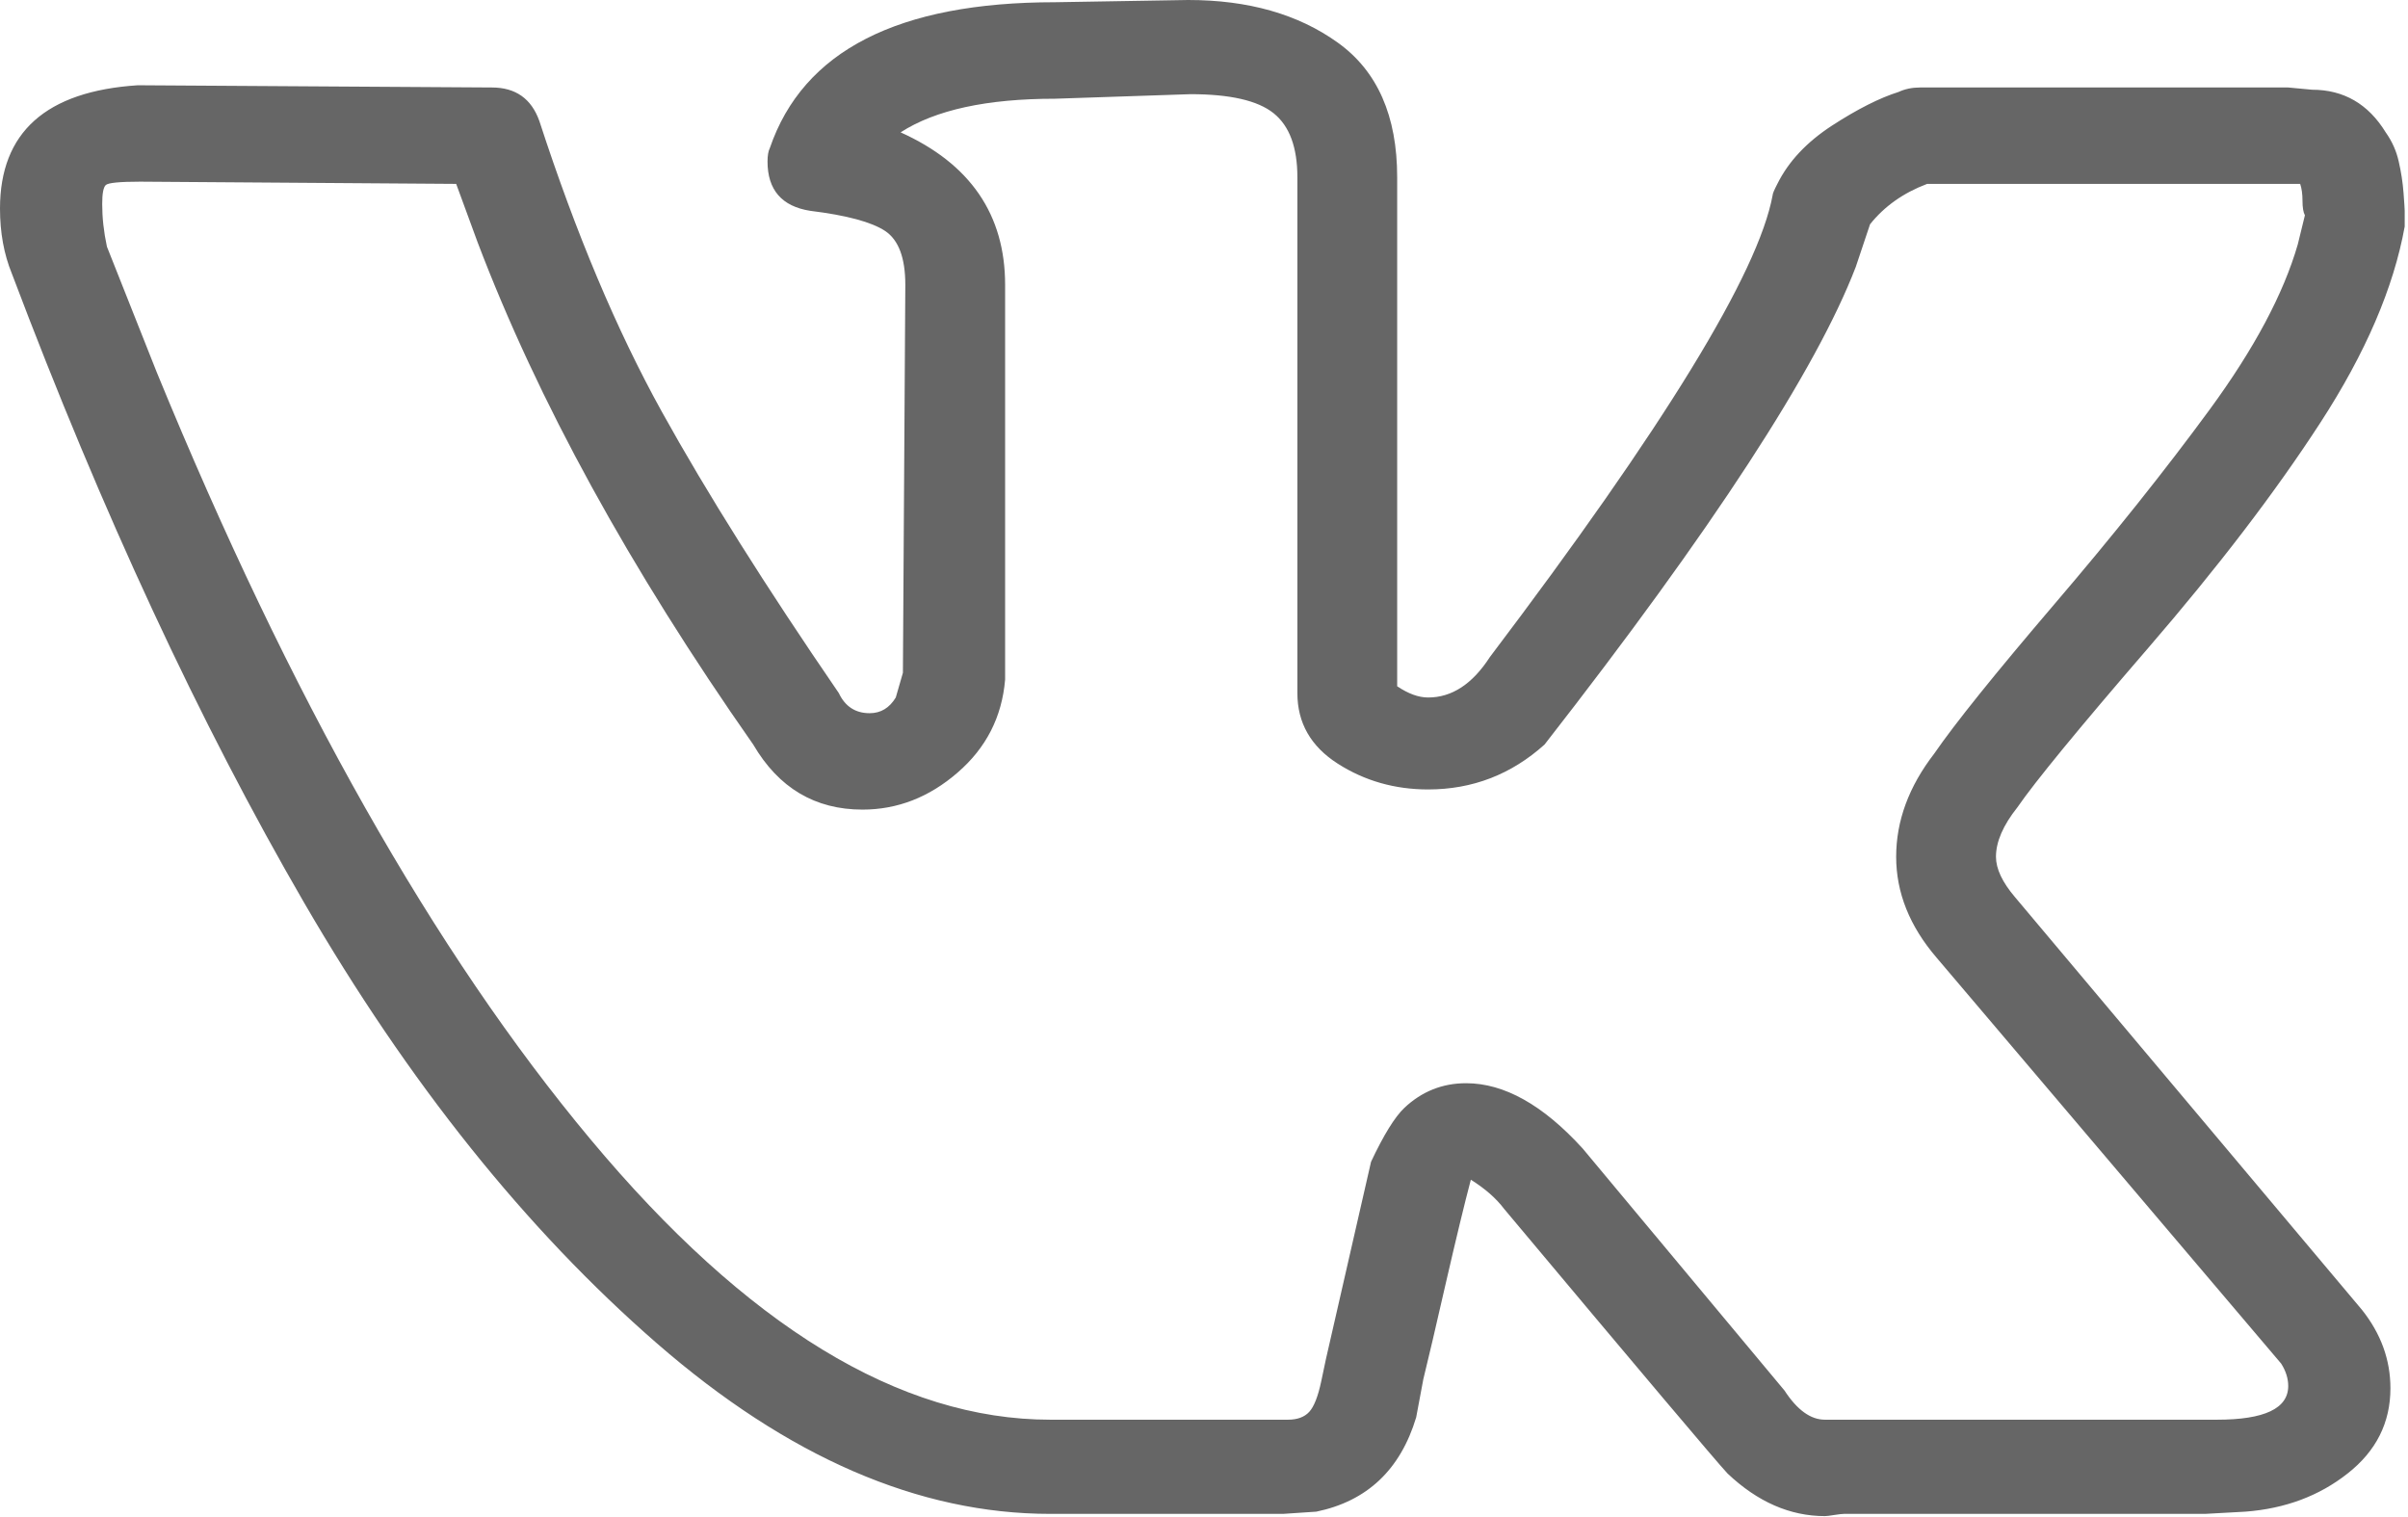
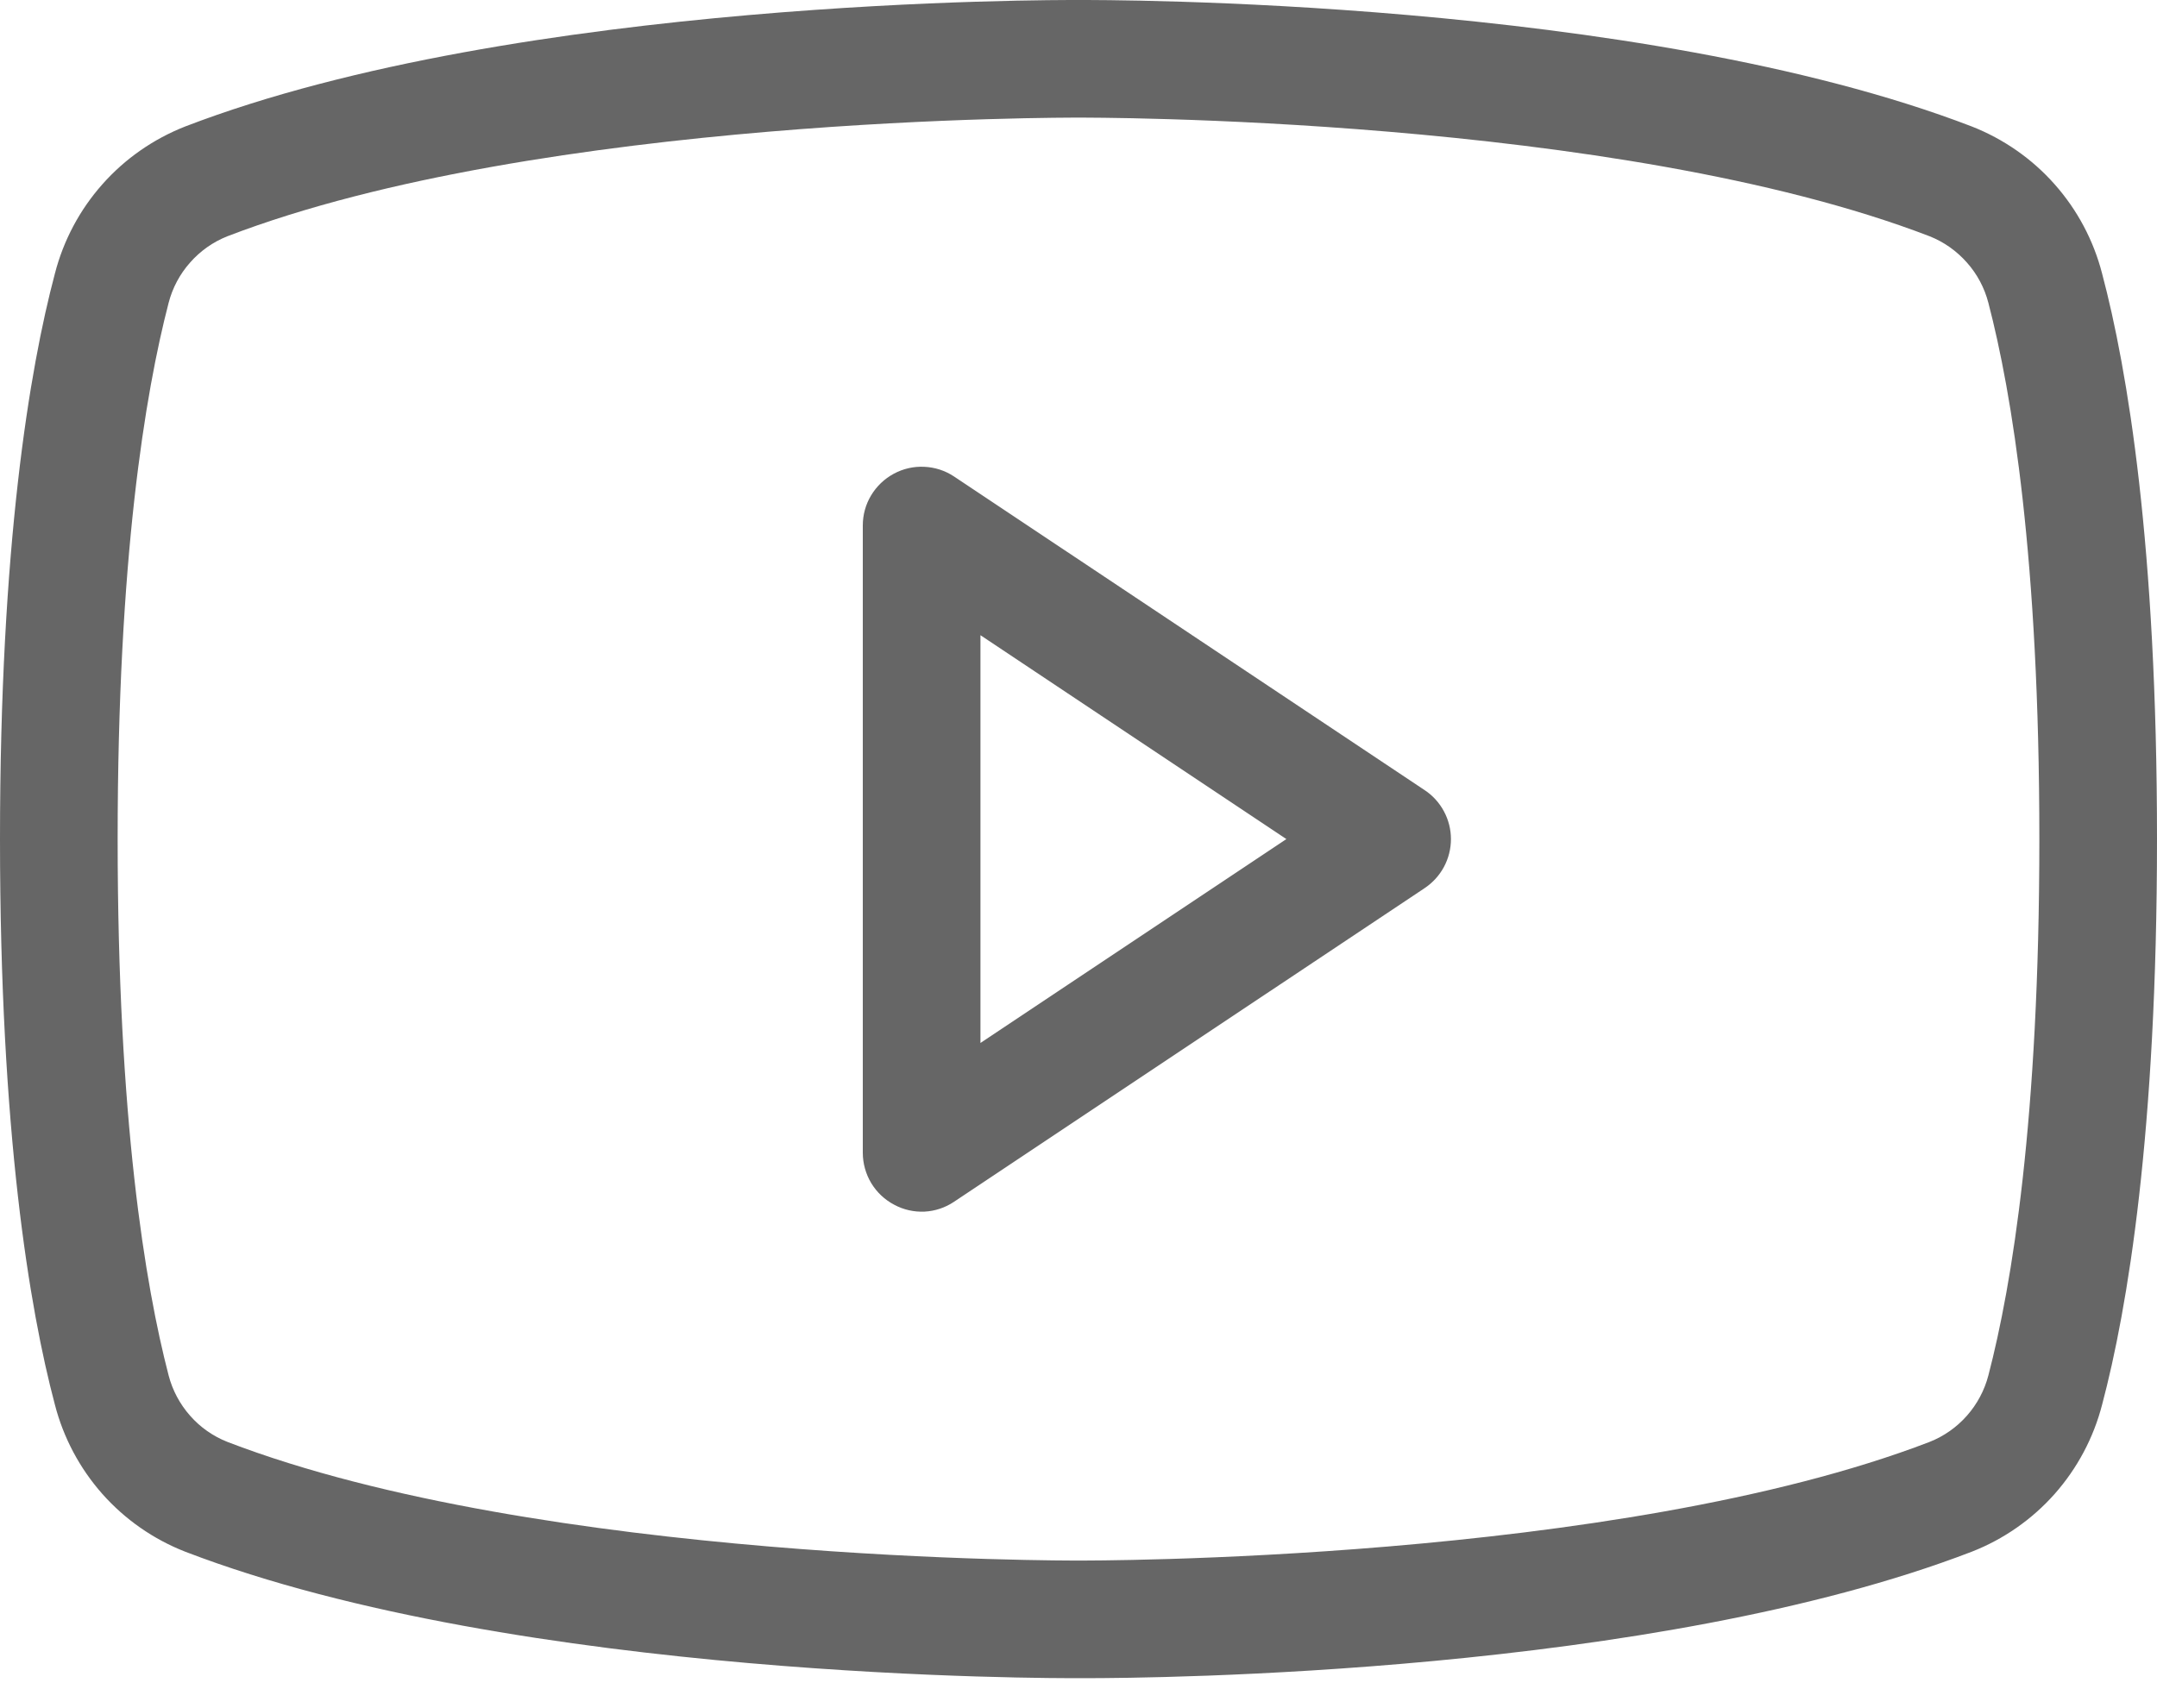
- <svg xmlns="http://www.w3.org/2000/svg" width="27" height="17" viewBox="0 0 27 17" fill="none">
-   <path d="M0 2.339C0 1.484 0.515 1.023 1.545 0.956L5.515 0.981C5.782 0.981 5.959 1.107 6.048 1.358C6.457 2.615 6.914 3.701 7.42 4.615C7.926 5.528 8.588 6.58 9.405 7.771C9.476 7.922 9.592 7.997 9.751 7.997C9.876 7.997 9.973 7.938 10.044 7.821L10.124 7.544L10.151 3.194C10.151 2.892 10.076 2.691 9.925 2.59C9.774 2.49 9.494 2.414 9.085 2.364C8.766 2.314 8.606 2.129 8.606 1.811C8.606 1.744 8.615 1.693 8.632 1.66C9.005 0.57 10.071 0.025 11.83 0.025L13.322 0C13.997 0 14.556 0.159 15 0.478C15.444 0.796 15.666 1.299 15.666 1.987V7.695C15.791 7.779 15.906 7.821 16.013 7.821C16.279 7.821 16.51 7.67 16.705 7.368C18.659 4.786 19.716 3.06 19.876 2.188C19.876 2.171 19.894 2.129 19.929 2.062C20.053 1.811 20.258 1.593 20.542 1.408C20.826 1.224 21.075 1.098 21.288 1.031C21.359 0.998 21.439 0.981 21.528 0.981H25.657L25.924 1.006C26.279 1.006 26.554 1.165 26.75 1.484C26.821 1.584 26.87 1.693 26.896 1.811C26.923 1.928 26.941 2.045 26.95 2.163C26.959 2.28 26.963 2.347 26.963 2.364V2.54C26.839 3.227 26.523 3.961 26.017 4.74C25.511 5.52 24.867 6.362 24.085 7.268C23.304 8.173 22.816 8.768 22.62 9.053C22.46 9.254 22.38 9.439 22.38 9.607C22.38 9.741 22.451 9.892 22.593 10.059L26.483 14.686C26.697 14.955 26.803 15.248 26.803 15.567C26.803 15.952 26.643 16.271 26.323 16.522C26.004 16.774 25.622 16.916 25.178 16.95L24.725 16.975H20.675C20.657 16.975 20.622 16.979 20.569 16.987C20.515 16.996 20.48 17 20.462 17C20.071 17 19.707 16.841 19.37 16.522C19.245 16.388 18.41 15.399 16.865 13.555C16.776 13.437 16.652 13.328 16.492 13.228C16.421 13.496 16.328 13.882 16.212 14.385C16.097 14.888 16.013 15.248 15.959 15.466L15.879 15.893C15.702 16.48 15.329 16.832 14.76 16.95L14.387 16.975H11.776C10.302 16.975 8.832 16.338 7.367 15.064C5.901 13.789 4.583 12.142 3.41 10.122C2.238 8.102 1.146 5.75 0.133 3.068C0.044 2.85 0 2.607 0 2.339ZM16.013 8.852C15.64 8.852 15.302 8.756 15 8.563C14.698 8.37 14.547 8.106 14.547 7.771V1.987C14.547 1.651 14.458 1.412 14.281 1.27C14.103 1.127 13.792 1.056 13.348 1.056L11.83 1.107C11.066 1.107 10.489 1.232 10.098 1.484C10.879 1.836 11.27 2.406 11.27 3.194V7.62C11.235 8.039 11.057 8.387 10.737 8.663C10.418 8.94 10.062 9.078 9.671 9.078C9.139 9.078 8.73 8.835 8.446 8.349C7.06 6.371 6.03 4.493 5.355 2.716L5.115 2.062L1.572 2.037C1.341 2.037 1.212 2.05 1.186 2.075C1.159 2.1 1.146 2.171 1.146 2.288C1.146 2.439 1.163 2.599 1.199 2.766L1.758 4.175C3.25 7.813 4.871 10.68 6.621 12.775C8.37 14.871 10.089 15.919 11.776 15.919H14.441C14.547 15.919 14.627 15.889 14.68 15.831C14.734 15.772 14.778 15.659 14.814 15.491L14.867 15.24L15.373 13.027C15.515 12.725 15.64 12.524 15.746 12.423C15.941 12.239 16.172 12.146 16.439 12.146C16.865 12.146 17.3 12.389 17.744 12.876L20.009 15.592C20.151 15.81 20.302 15.919 20.462 15.919H24.858C25.391 15.919 25.657 15.793 25.657 15.541C25.657 15.458 25.631 15.374 25.578 15.29L21.714 10.738C21.412 10.386 21.261 10.009 21.261 9.607C21.261 9.204 21.403 8.819 21.688 8.45C21.919 8.114 22.367 7.557 23.033 6.777C23.699 5.998 24.281 5.268 24.778 4.59C25.276 3.91 25.604 3.294 25.764 2.741L25.844 2.414C25.826 2.381 25.817 2.326 25.817 2.251C25.817 2.175 25.808 2.112 25.791 2.062H21.608C21.341 2.163 21.128 2.314 20.968 2.515L20.808 2.993C20.364 4.149 19.201 5.935 17.318 8.349C16.945 8.684 16.51 8.852 16.013 8.852Z" fill="#666666" />
+ <svg xmlns="http://www.w3.org/2000/svg" width="24" height="19" viewBox="0 0 24 19" fill="none">
+   <path d="M15.851 8.793L10.614 5.302C10.516 5.237 10.402 5.2 10.284 5.195C10.166 5.189 10.049 5.216 9.945 5.272C9.841 5.328 9.754 5.411 9.693 5.512C9.632 5.613 9.6 5.729 9.6 5.847V12.829C9.6 12.948 9.633 13.065 9.694 13.167C9.756 13.269 9.844 13.352 9.949 13.407C10.052 13.463 10.169 13.489 10.286 13.484C10.404 13.478 10.517 13.44 10.614 13.375L15.851 9.884C15.941 9.824 16.015 9.743 16.066 9.648C16.117 9.553 16.144 9.446 16.144 9.338C16.144 9.23 16.117 9.124 16.066 9.029C16.015 8.934 15.941 8.852 15.851 8.793ZM10.909 11.607V7.069L14.313 9.338L10.909 11.607ZM23.389 3.044C23.294 2.675 23.113 2.335 22.861 2.051C22.609 1.766 22.292 1.546 21.938 1.407C18.218 -0.022 12.251 1.91553e-05 12 1.91553e-05C11.749 1.91553e-05 5.782 -0.022 2.062 1.407C1.708 1.546 1.391 1.766 1.139 2.051C0.887 2.335 0.706 2.675 0.611 3.044C0.327 4.113 0 6.076 0 9.338C0 12.6 0.327 14.564 0.611 15.633C0.706 16.001 0.887 16.341 1.139 16.626C1.391 16.91 1.708 17.131 2.062 17.269C5.782 18.698 11.749 18.676 12 18.676H12.076C12.829 18.676 18.393 18.633 21.938 17.269C22.292 17.131 22.609 16.91 22.861 16.626C23.113 16.341 23.294 16.001 23.389 15.633C23.673 14.564 24 12.6 24 9.338C24 6.076 23.673 4.113 23.389 3.044ZM22.124 15.306C22.081 15.472 21.999 15.626 21.885 15.755C21.771 15.884 21.629 15.984 21.469 16.047C17.978 17.389 12.066 17.367 12 17.367C11.934 17.367 6.022 17.389 2.531 16.047C2.371 15.984 2.228 15.884 2.115 15.755C2.001 15.626 1.919 15.472 1.876 15.306C1.615 14.302 1.309 12.458 1.309 9.338C1.309 6.218 1.615 4.375 1.876 3.371C1.919 3.204 2.001 3.05 2.115 2.922C2.228 2.793 2.371 2.692 2.531 2.629C6.022 1.287 11.934 1.309 12 1.309C12.066 1.309 17.978 1.287 21.469 2.629C21.629 2.692 21.771 2.793 21.885 2.922C21.999 3.05 22.081 3.204 22.124 3.371C22.386 4.375 22.691 6.218 22.691 9.338C22.691 12.458 22.386 14.302 22.124 15.306Z" fill="#666666" />
</svg>
